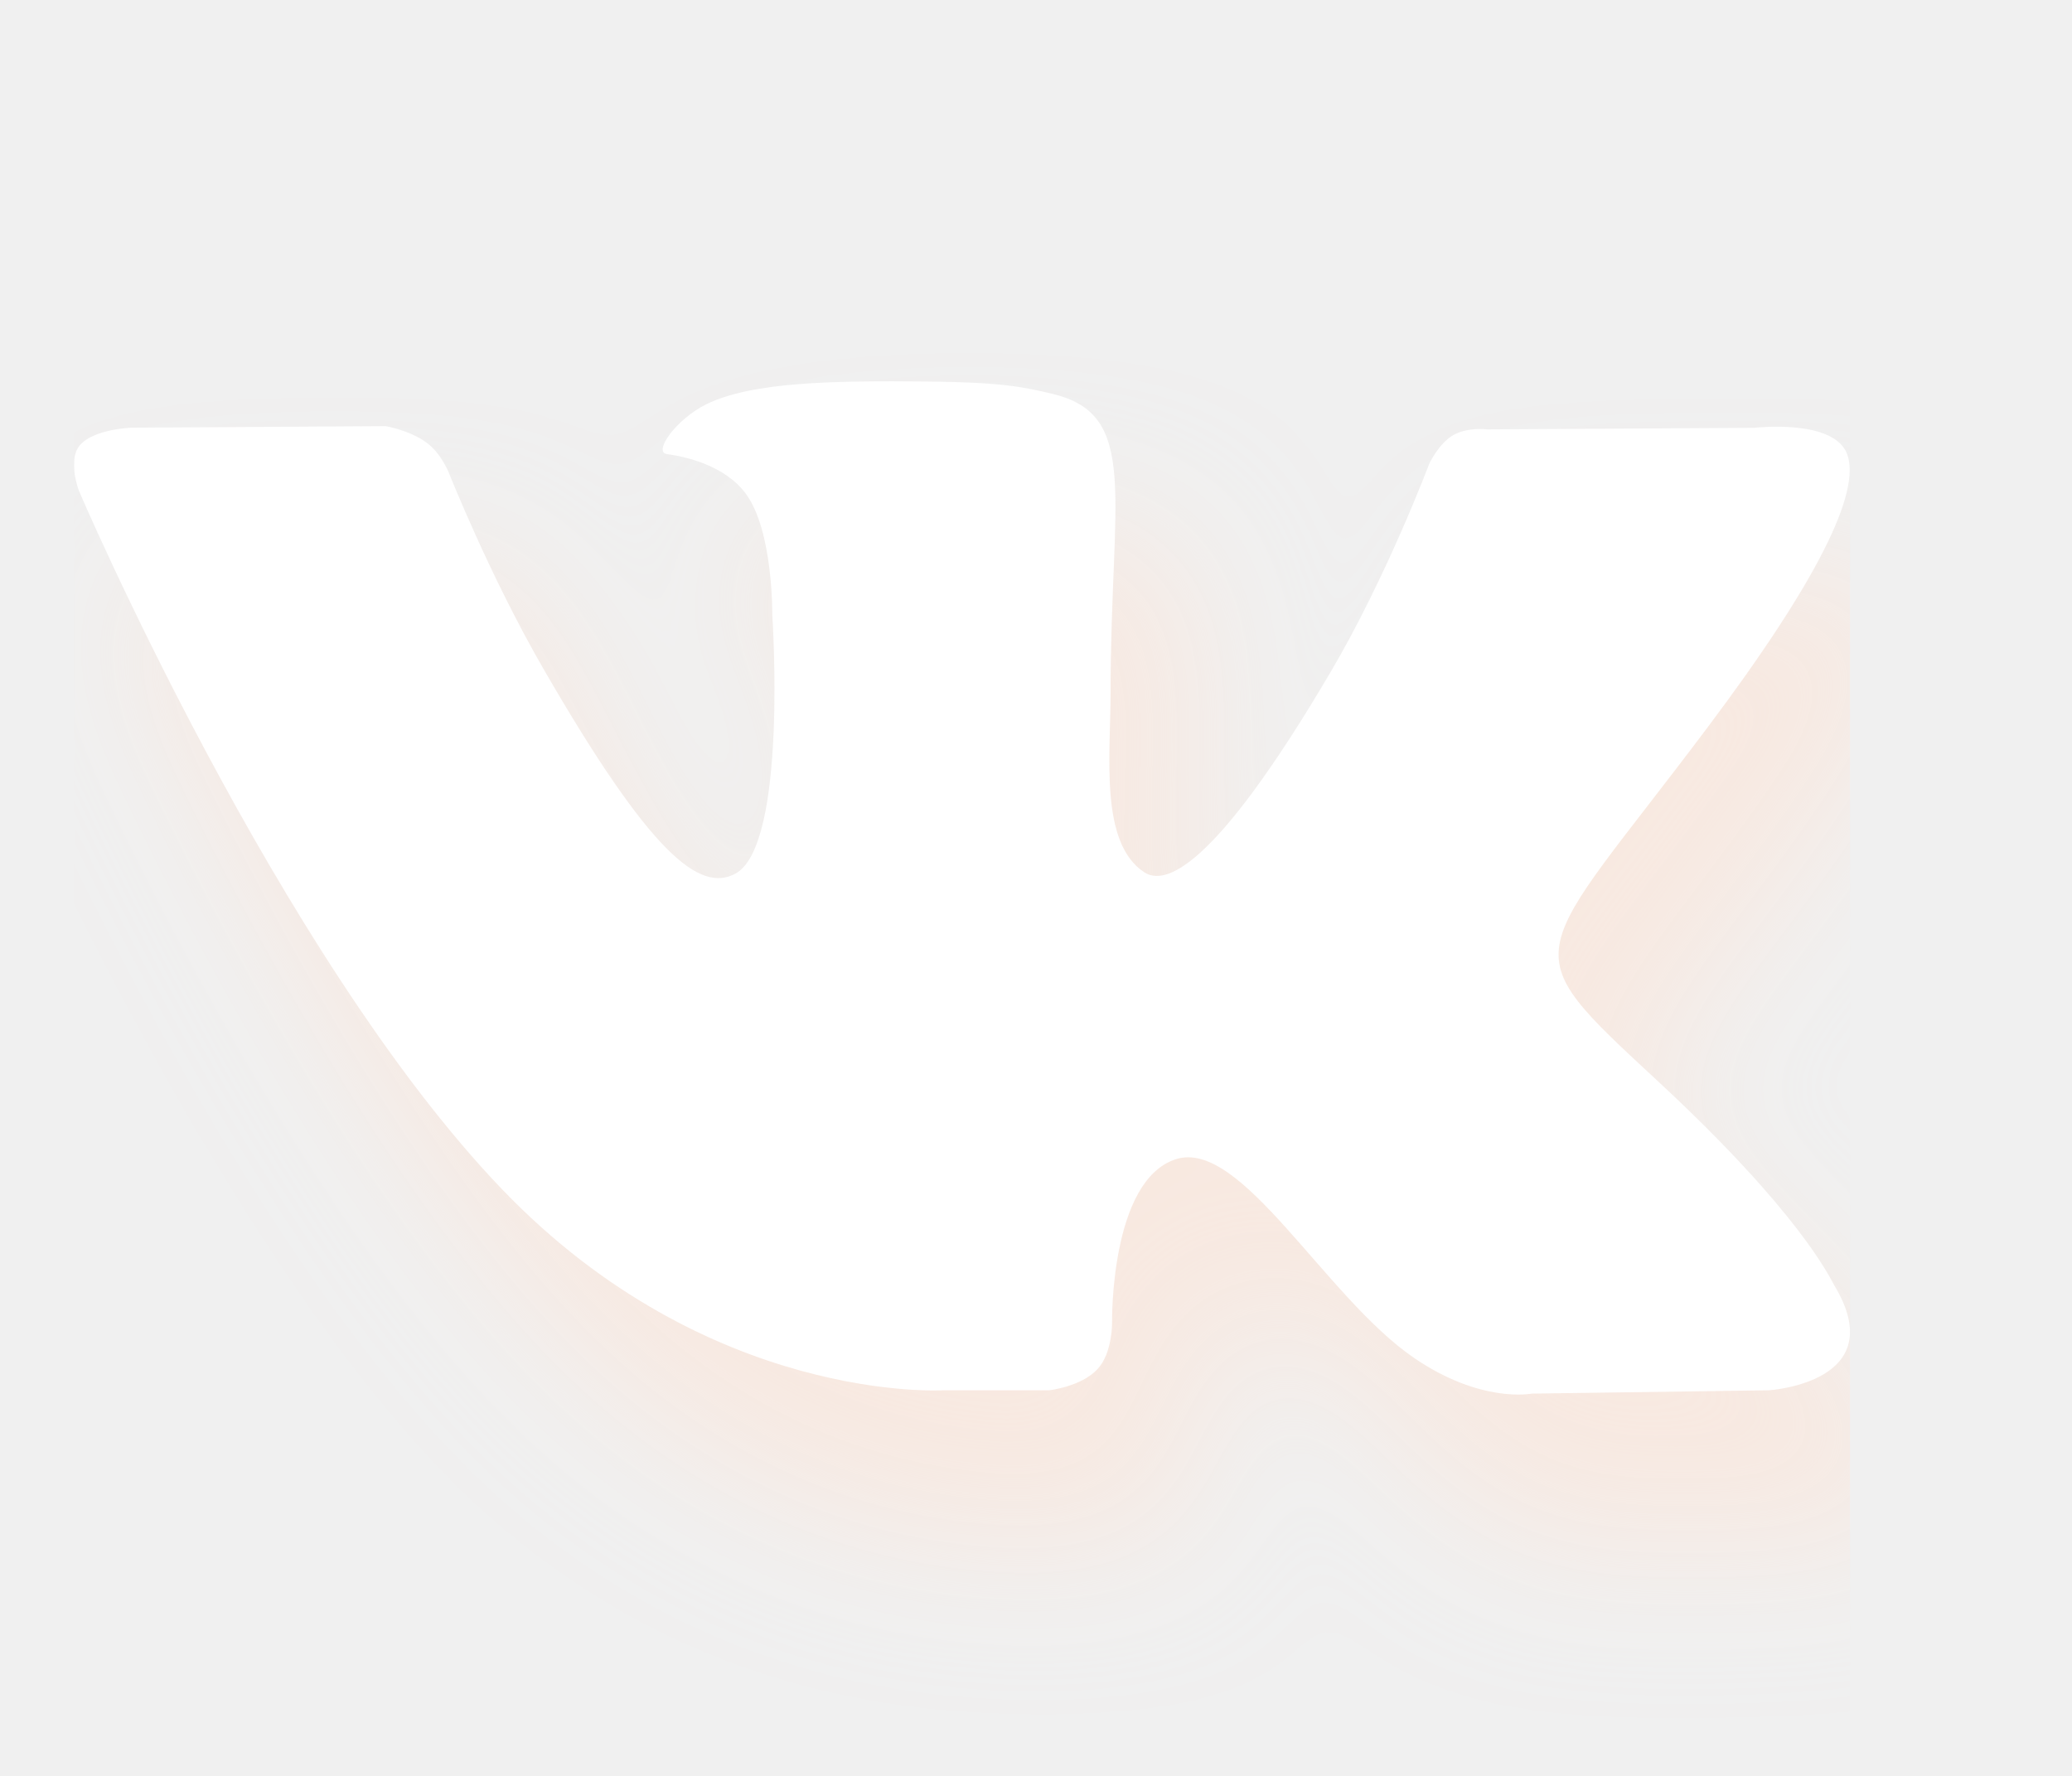
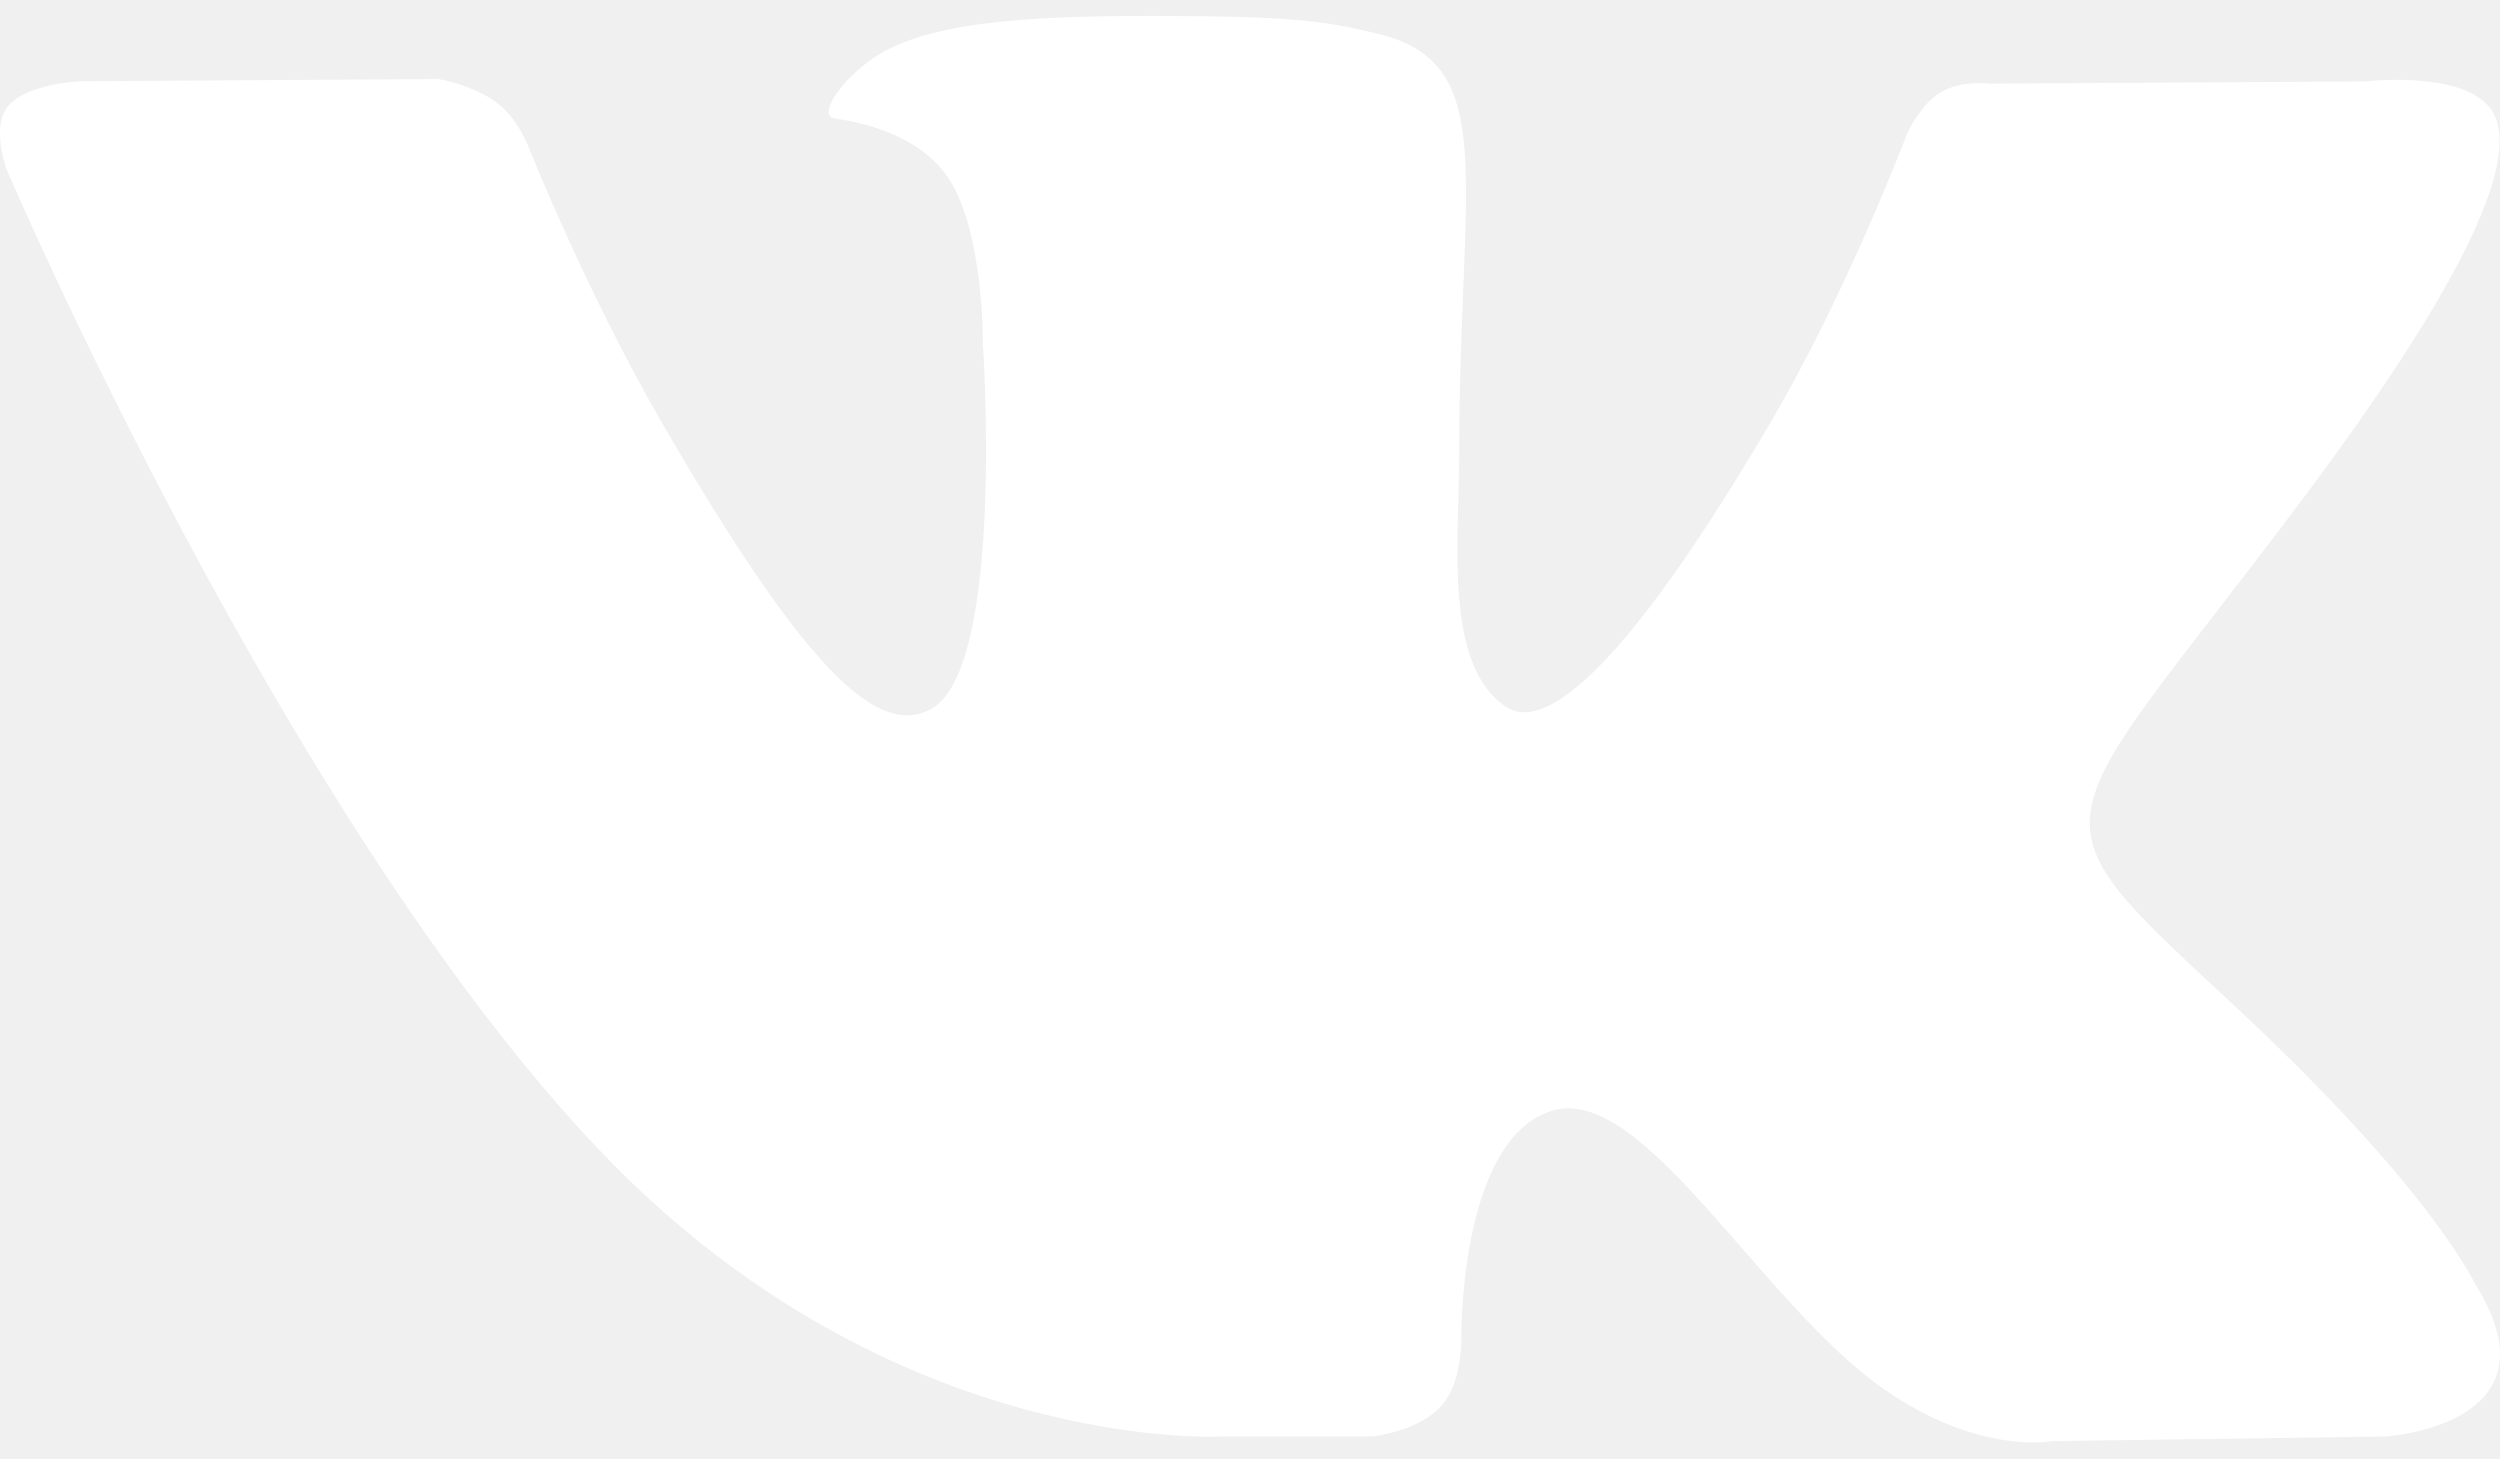
- <svg xmlns="http://www.w3.org/2000/svg" width="28" height="24" viewBox="0 0 28 24" fill="none">
-   <g clip-path="url(#clip0)" filter="url(#filter0_d)">
-     <path d="M24.786 17.367C24.722 17.259 24.323 16.392 22.402 14.61C20.392 12.744 20.662 13.047 23.083 9.82C24.558 7.855 25.148 6.655 24.963 6.142C24.788 5.653 23.703 5.782 23.703 5.782L20.097 5.803C20.097 5.803 19.83 5.767 19.63 5.885C19.437 6.002 19.312 6.272 19.312 6.272C19.312 6.272 18.741 7.793 17.979 9.086C16.372 11.815 15.728 11.959 15.466 11.79C14.855 11.395 15.008 10.203 15.008 9.357C15.008 6.712 15.409 5.609 14.227 5.324C13.834 5.23 13.546 5.167 12.542 5.156C11.255 5.143 10.165 5.161 9.548 5.462C9.137 5.663 8.82 6.112 9.014 6.137C9.252 6.169 9.792 6.283 10.079 6.673C10.45 7.175 10.436 8.306 10.436 8.306C10.436 8.306 10.649 11.419 9.939 11.806C9.452 12.072 8.784 11.53 7.352 9.053C6.618 7.786 6.063 6.383 6.063 6.383C6.063 6.383 5.957 6.122 5.766 5.983C5.535 5.813 5.211 5.759 5.211 5.759L1.782 5.78C1.782 5.78 1.267 5.795 1.078 6.019C0.91 6.218 1.065 6.629 1.065 6.629C1.065 6.629 3.75 12.91 6.789 16.077C9.578 18.98 12.743 18.789 12.743 18.789H14.177C14.177 18.789 14.611 18.741 14.831 18.503C15.035 18.284 15.028 17.873 15.028 17.873C15.028 17.873 14.999 15.948 15.893 15.665C16.774 15.386 17.905 17.525 19.104 18.348C20.01 18.971 20.698 18.834 20.698 18.834L23.904 18.789C23.904 18.789 25.581 18.686 24.786 17.367Z" fill="white" />
-   </g>
-   <defs>
-     <filter id="filter0_d" x="0" y="0" width="28" height="28" filterUnits="userSpaceOnUse" color-interpolation-filters="sRGB">
-       <feFlood flood-opacity="0" result="BackgroundImageFix" />
-       <feColorMatrix in="SourceAlpha" type="matrix" values="0 0 0 0 0 0 0 0 0 0 0 0 0 0 0 0 0 0 127 0" result="hardAlpha" />
-       <feOffset dx="1" dy="2" />
-       <feGaussianBlur stdDeviation="1" />
-       <feColorMatrix type="matrix" values="0 0 0 0 1 0 0 0 0 0.89 0 0 0 0 0.829 0 0 0 0.54 0" />
-       <feBlend mode="normal" in2="BackgroundImageFix" result="effect1_dropShadow" />
-       <feBlend mode="normal" in="SourceGraphic" in2="effect1_dropShadow" result="shape" />
-     </filter>
-     <clipPath id="clip0">
-       <rect width="24" height="24" fill="white" transform="translate(1)" />
-     </clipPath>
-   </defs>
+ <svg xmlns="http://www.w3.org/2000/svg" width="24" height="14" viewBox="0 0 24 14" fill="none">
+   <path d="M23.786 12.367C23.721 12.259 23.323 11.392 21.402 9.61C19.392 7.744 19.662 8.047 22.083 4.82C23.558 2.855 24.148 1.655 23.963 1.142C23.788 0.653 22.703 0.782 22.703 0.782L19.097 0.803C19.097 0.803 18.83 0.767 18.63 0.886C18.437 1.003 18.312 1.273 18.312 1.273C18.312 1.273 17.741 2.794 16.979 4.087C15.372 6.815 14.728 6.959 14.466 6.79C13.855 6.395 14.008 5.203 14.008 4.357C14.008 1.712 14.409 0.609 13.227 0.324C12.834 0.23 12.546 0.167 11.542 0.156C10.255 0.143 9.164 0.161 8.548 0.462C8.137 0.663 7.82 1.112 8.014 1.138C8.252 1.169 8.792 1.283 9.079 1.673C9.449 2.176 9.436 3.307 9.436 3.307C9.436 3.307 9.649 6.419 8.939 6.806C8.452 7.072 7.784 6.53 6.352 4.054C5.618 2.786 5.063 1.384 5.063 1.384C5.063 1.384 4.957 1.123 4.766 0.983C4.535 0.813 4.211 0.759 4.211 0.759L0.782 0.78C0.782 0.78 0.267 0.795 0.078 1.019C-0.09 1.219 0.065 1.63 0.065 1.63C0.065 1.63 2.75 7.911 5.789 11.077C8.578 13.98 11.743 13.79 11.743 13.79H13.177C13.177 13.79 13.611 13.742 13.831 13.503C14.035 13.284 14.028 12.873 14.028 12.873C14.028 12.873 13.999 10.948 14.893 10.665C15.774 10.386 16.905 12.525 18.104 13.348C19.01 13.971 19.698 13.835 19.698 13.835L22.904 13.79C22.904 13.79 24.581 13.686 23.786 12.367Z" fill="white" />
</svg>
